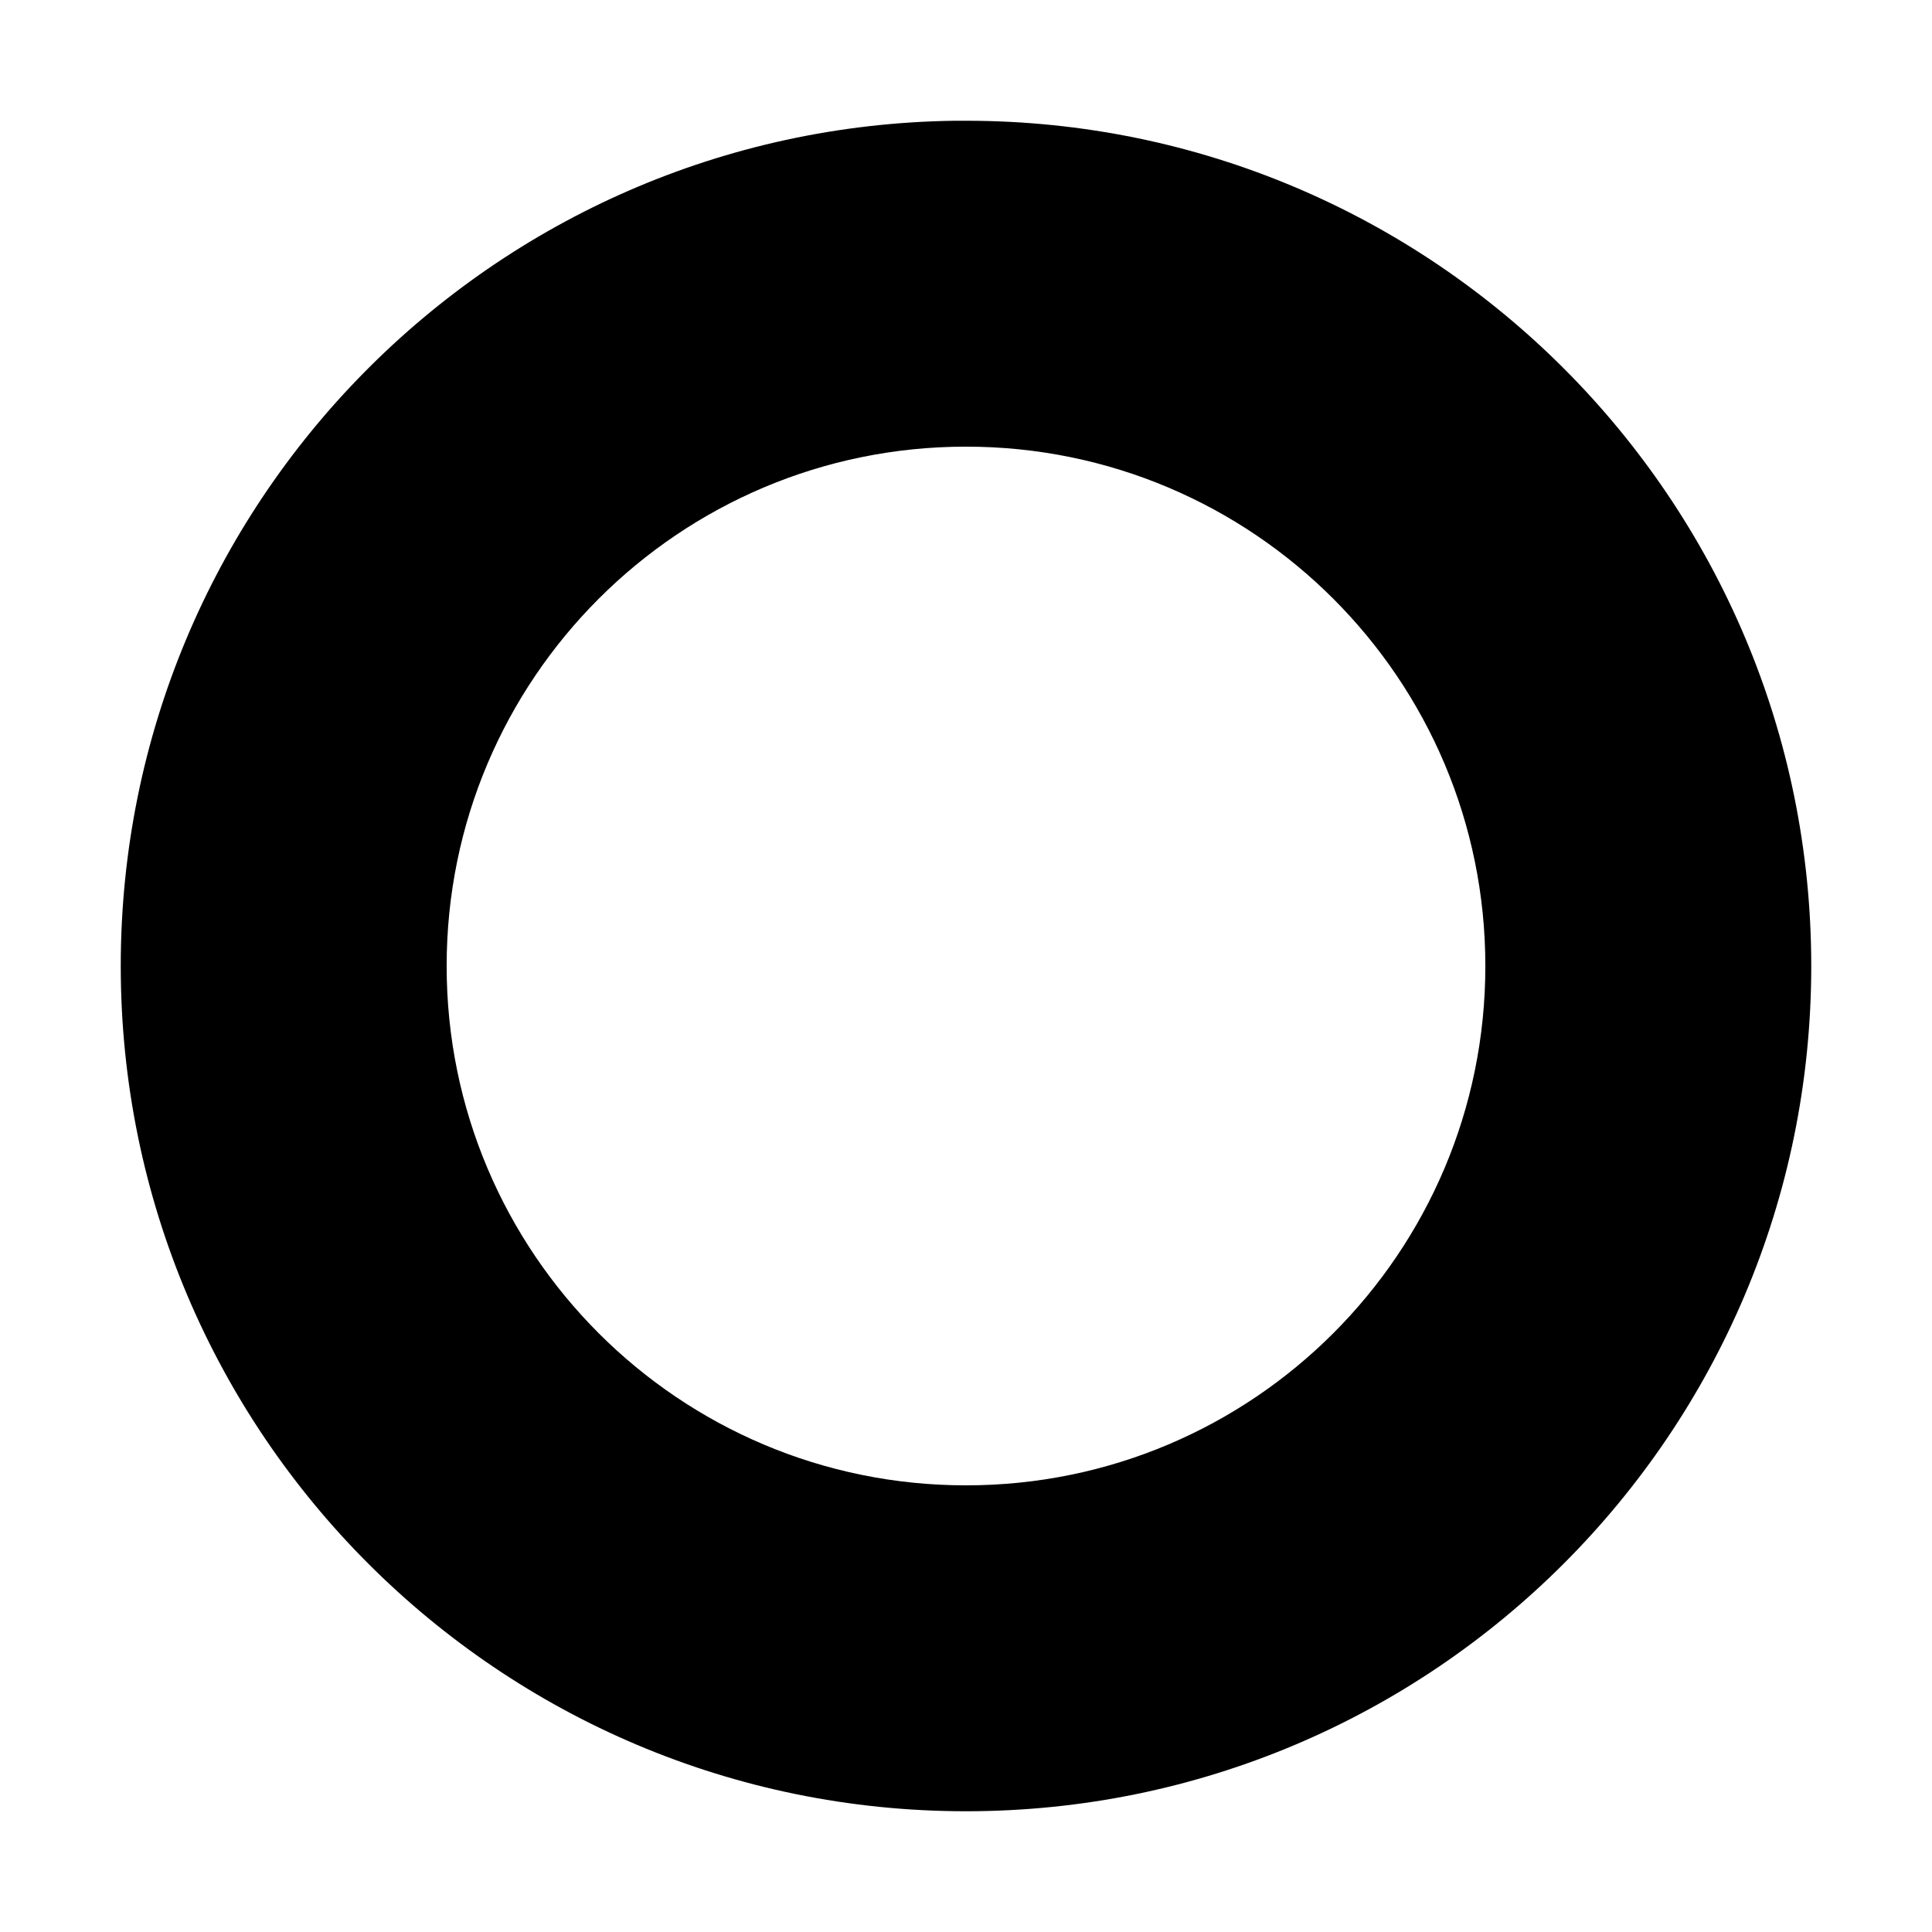
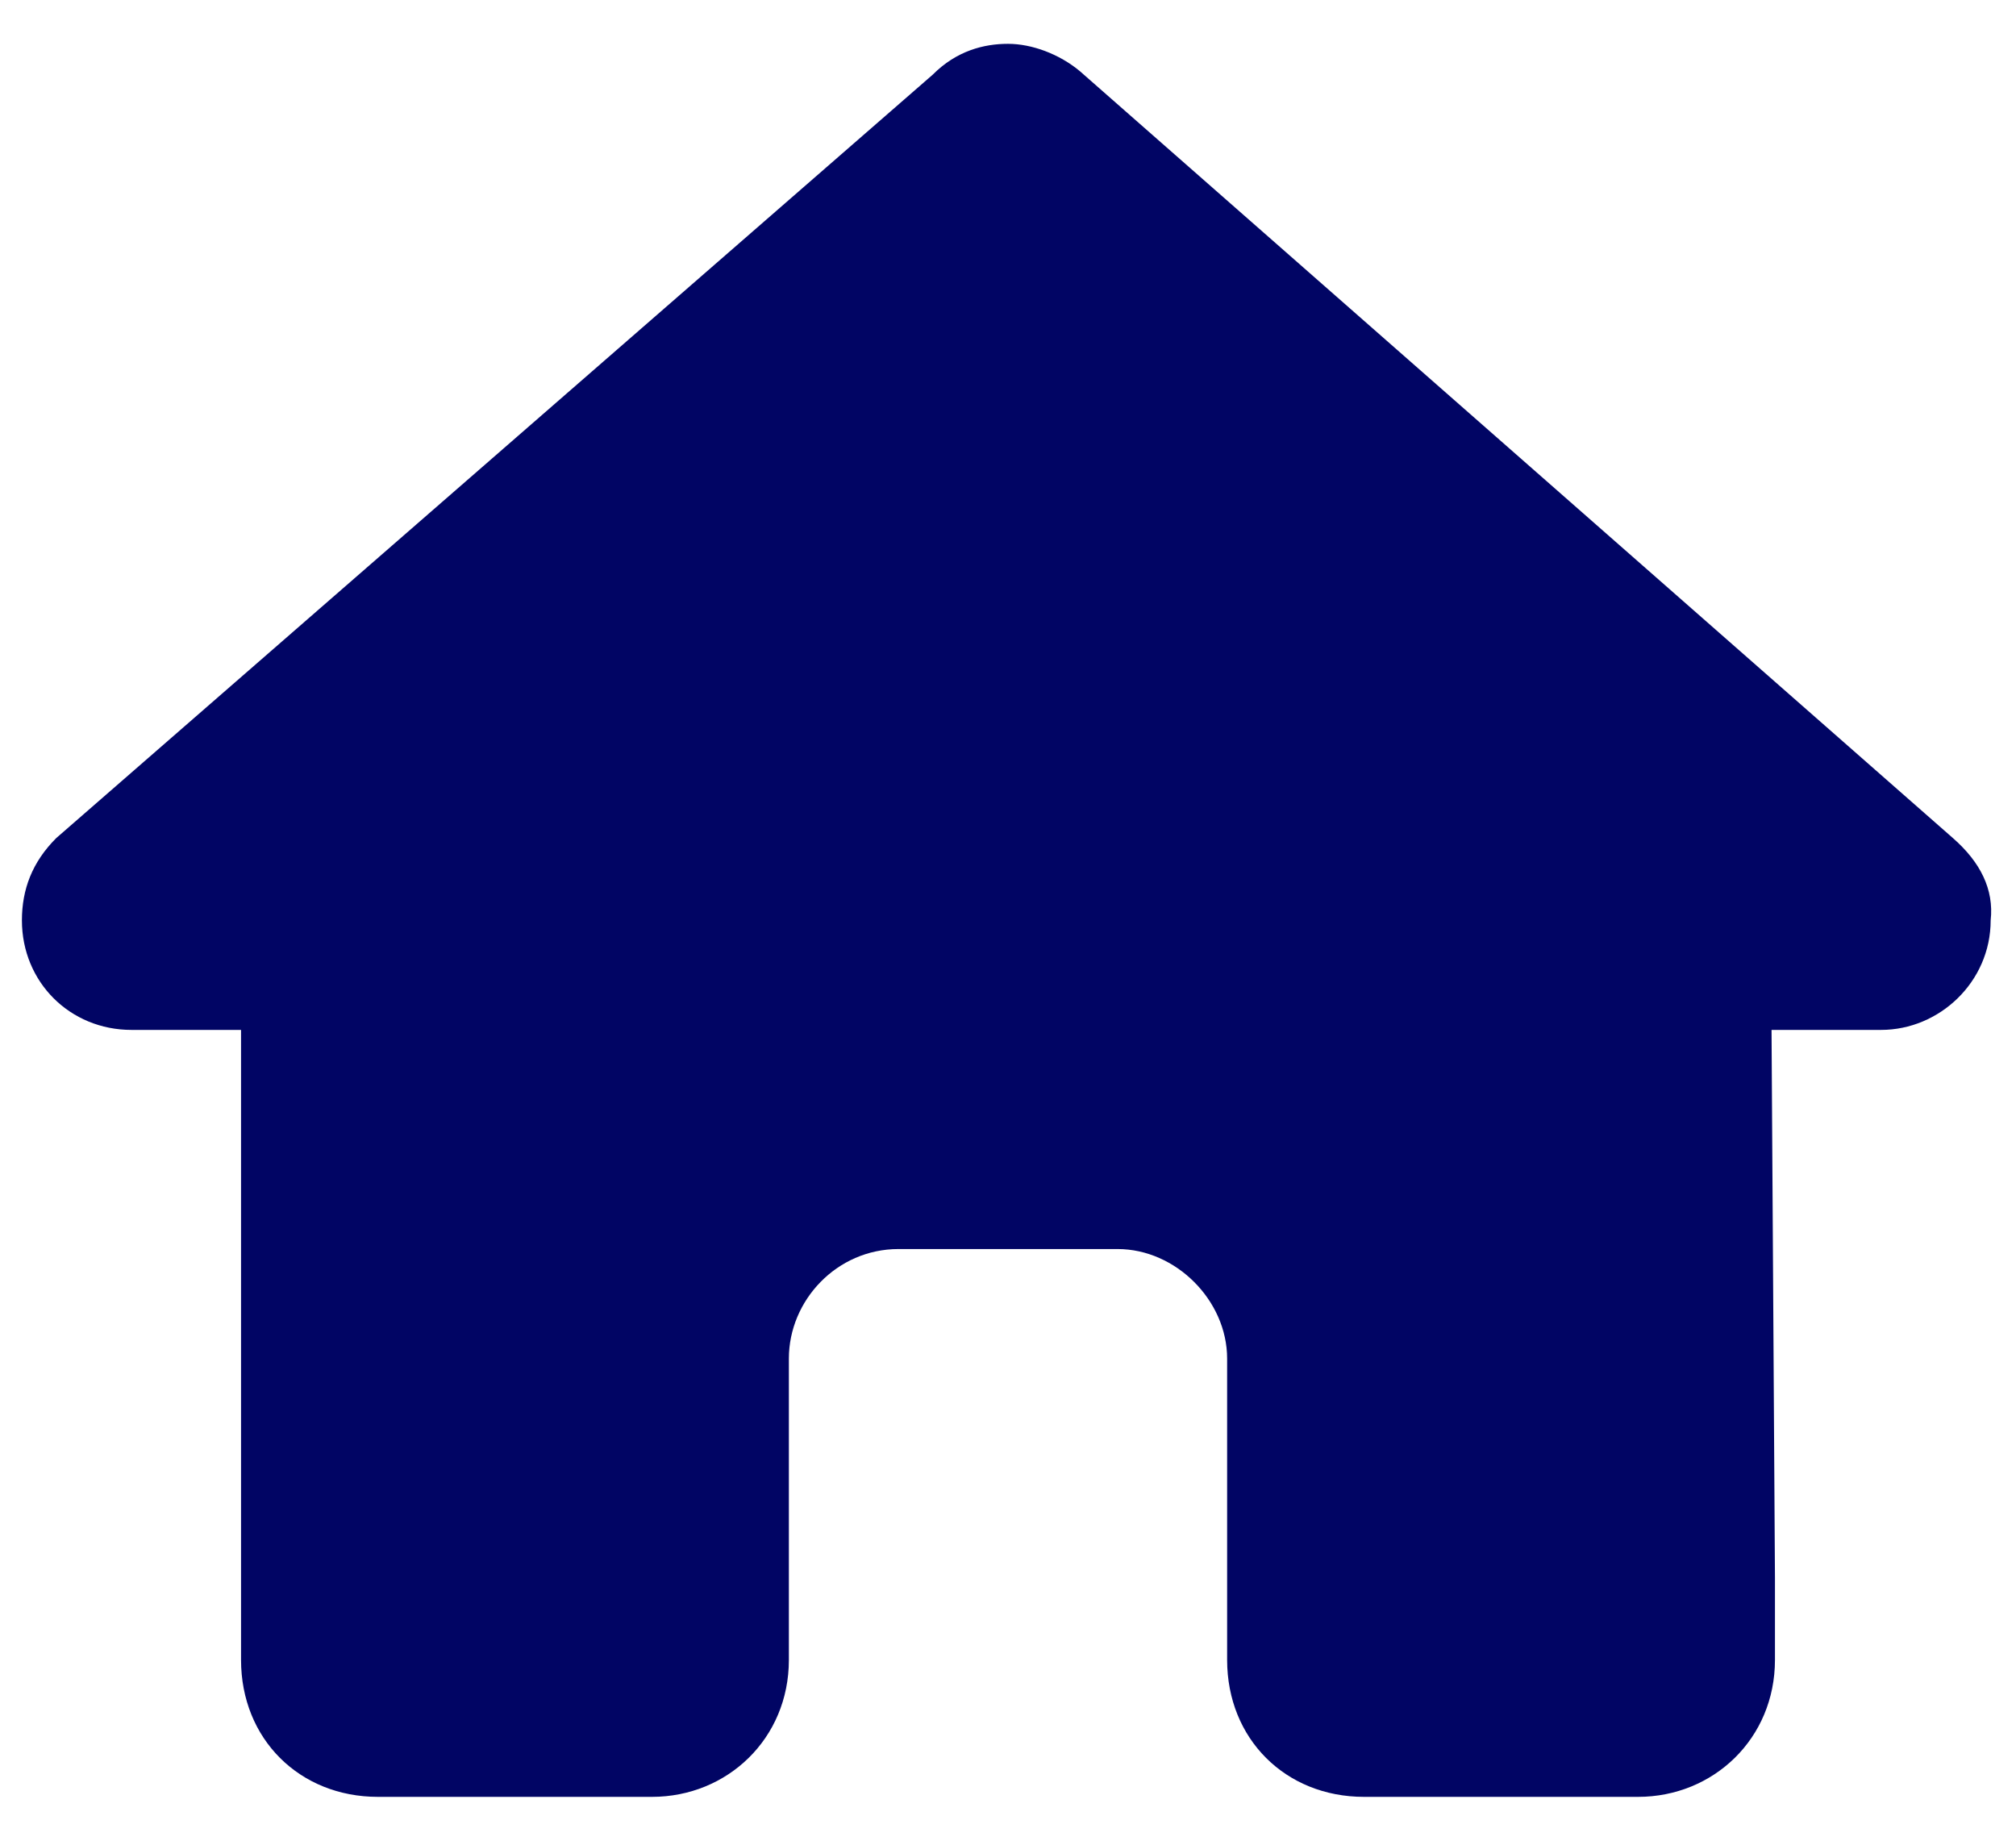
- <svg xmlns="http://www.w3.org/2000/svg" width="16" height="16" version="1.1">
-   <path d="m7.906 1a7 7 0 0 0-6.906 7 7 7 0 0 0 7 7 7 7 0 0 0 7-7 7 7 0 0 0-7-7 7 7 0 0 0-0.094 0zm0.094 2.699a4.3 4.3 0 0 1 4.301 4.301 4.3 4.3 0 0 1-4.301 4.301 4.3 4.3 0 0 1-4.301-4.301 4.3 4.3 0 0 1 4.301-4.301z" fill="#000" stroke-dashoffset="10" stroke-linecap="round" stroke-linejoin="round" stroke-width=".5" style="paint-order:markers stroke fill" />
+ <svg xmlns="http://www.w3.org/2000/svg" width="23" height="21" viewBox="0 0 23 21" fill="none">
+   <path d="M22.711 10.5C22.711 11.203 22.125 11.75 21.461 11.75H20.211L20.25 18C20.25 18.117 20.25 18.234 20.25 18.312V18.938C20.25 19.836 19.547 20.5 18.688 20.5H18.062C17.984 20.5 17.945 20.5 17.906 20.5C17.867 20.5 17.789 20.5 17.75 20.5H15.562C14.664 20.5 14 19.836 14 18.938V15.5C14 14.836 13.414 14.25 12.75 14.25H10.25C9.547 14.25 9 14.836 9 15.5V18.938C9 19.836 8.297 20.5 7.438 20.5H5.25C5.172 20.5 5.133 20.5 5.055 20.5C5.016 20.5 4.977 20.5 4.938 20.5H4.312C3.414 20.5 2.75 19.836 2.75 18.938V14.562C2.75 14.562 2.75 14.523 2.75 14.484V11.75H1.5C0.797 11.75 0.25 11.203 0.25 10.5C0.25 10.148 0.367 9.836 0.641 9.562L10.641 0.852C10.914 0.578 11.227 0.5 11.5 0.5C11.773 0.5 12.086 0.617 12.32 0.812L22.281 9.562C22.594 9.836 22.75 10.148 22.711 10.5Z" fill="#010564" />
</svg>
